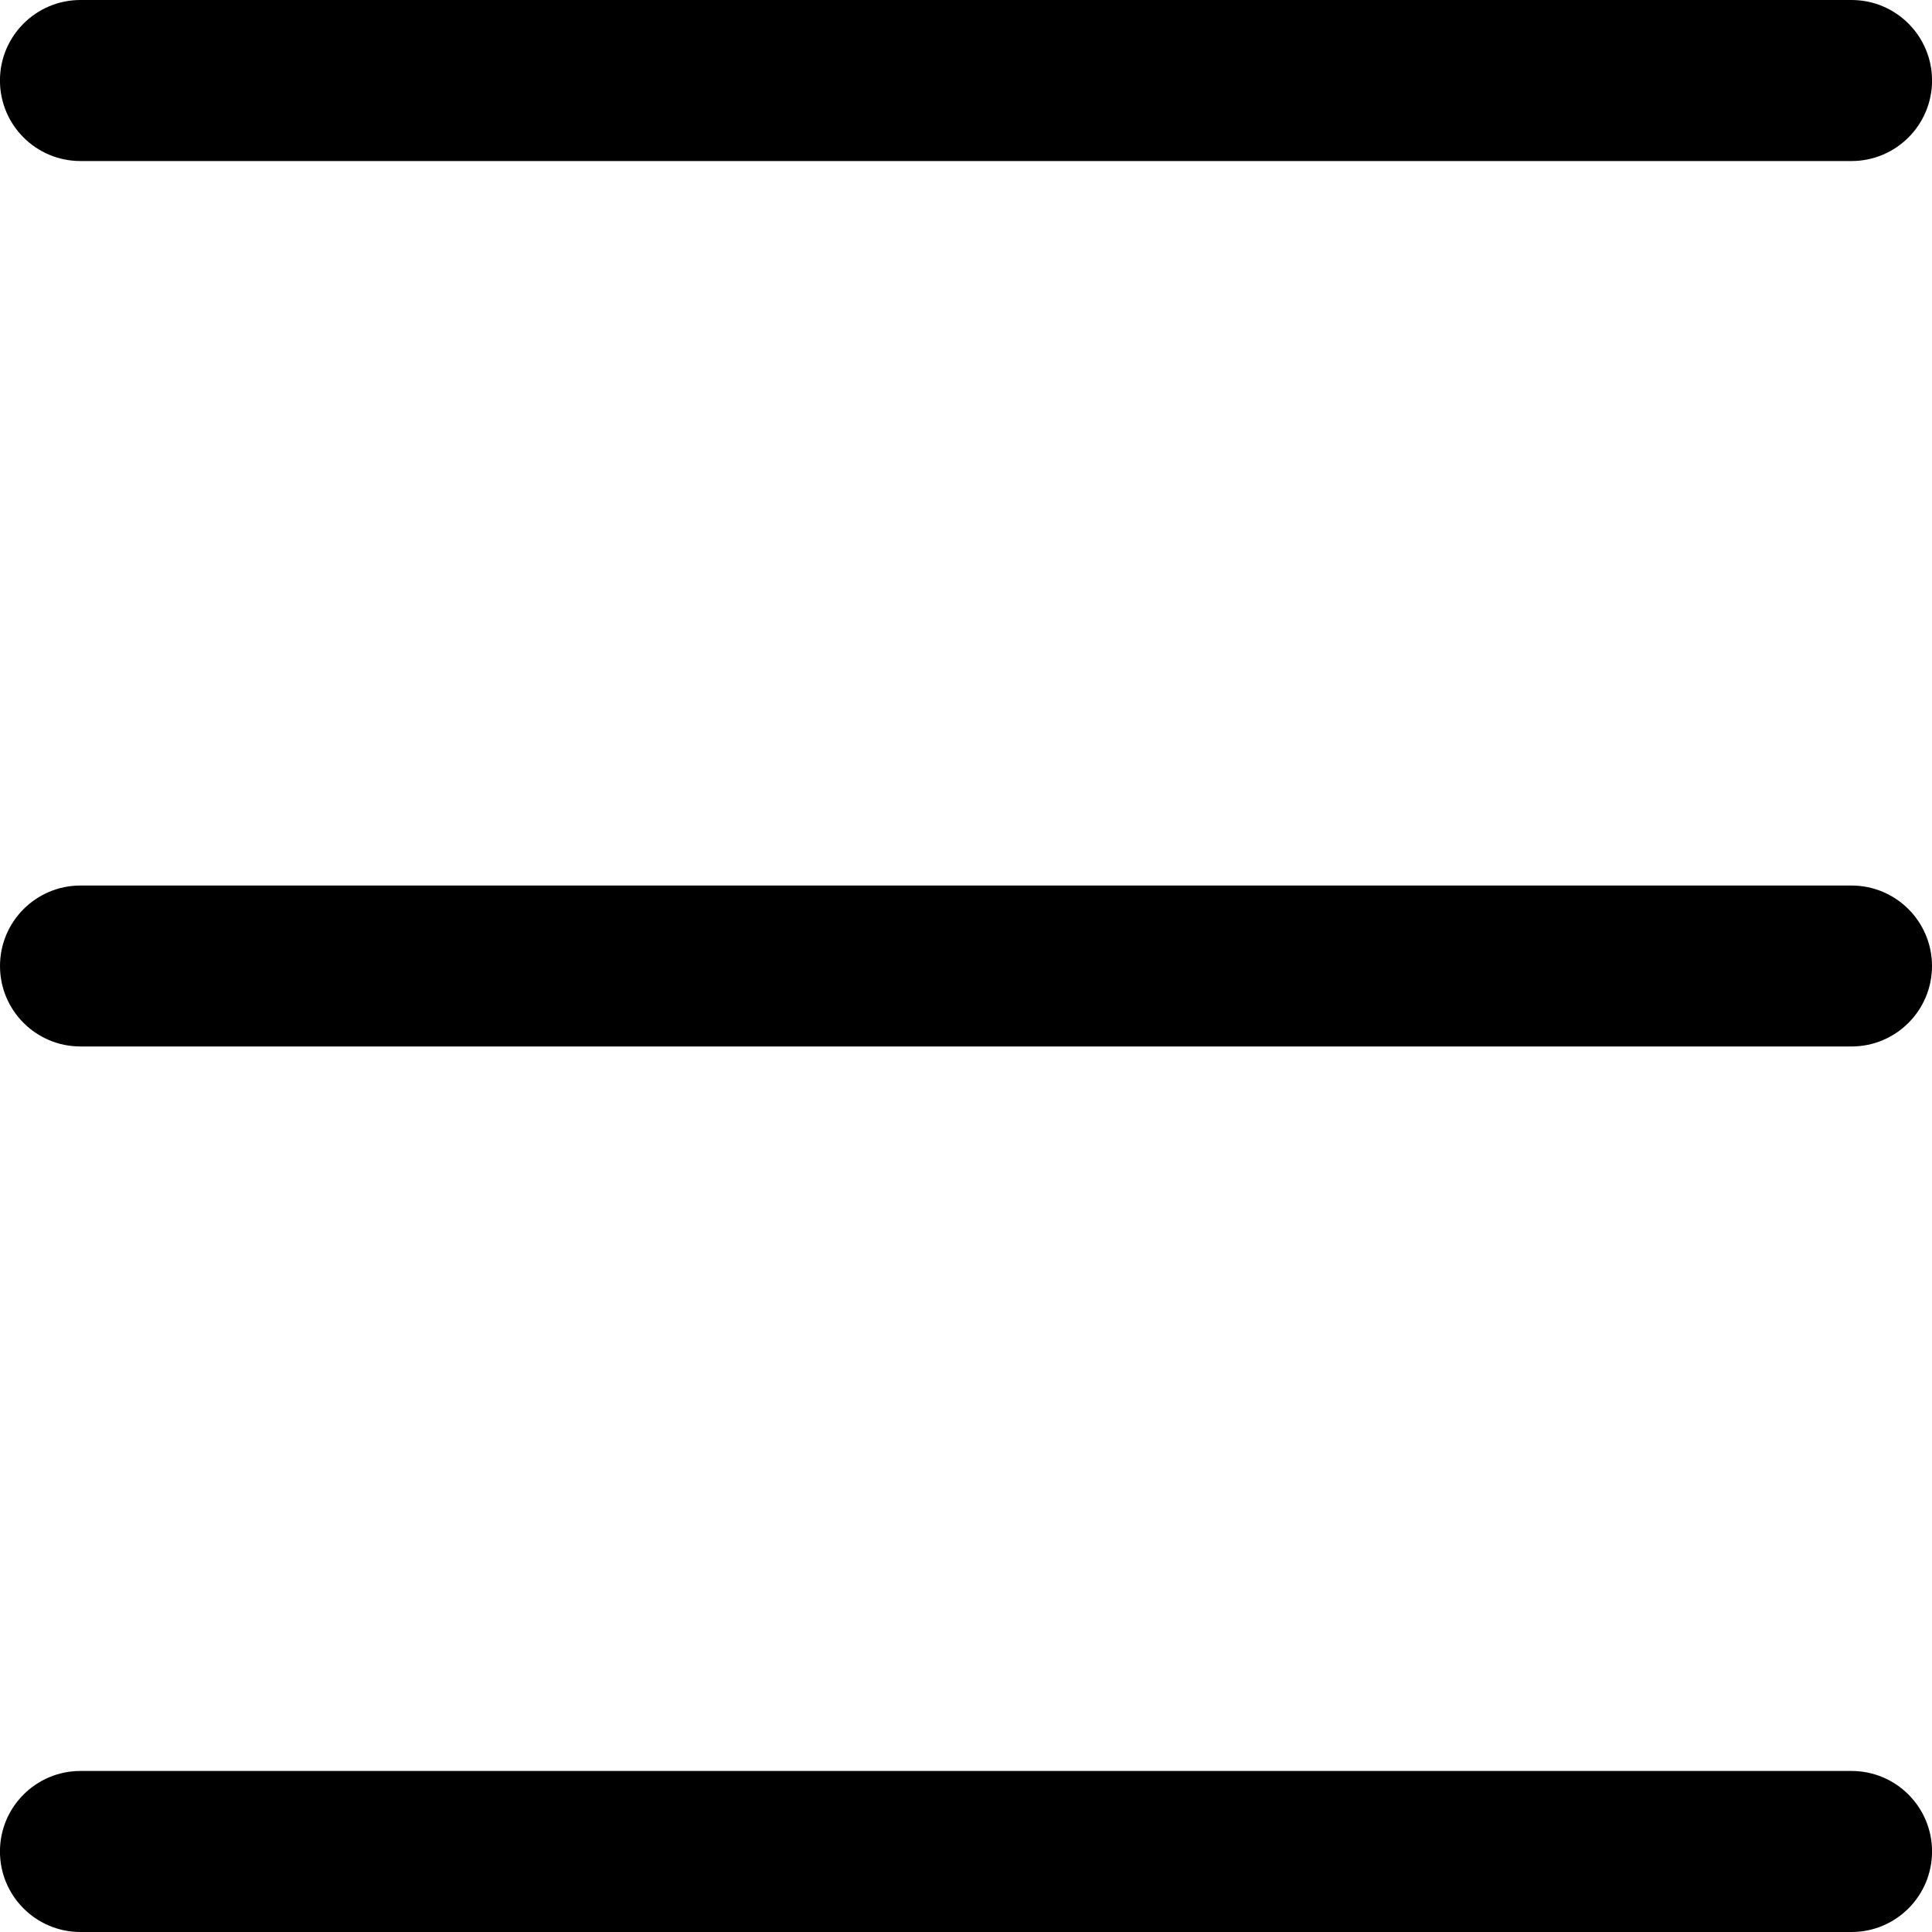
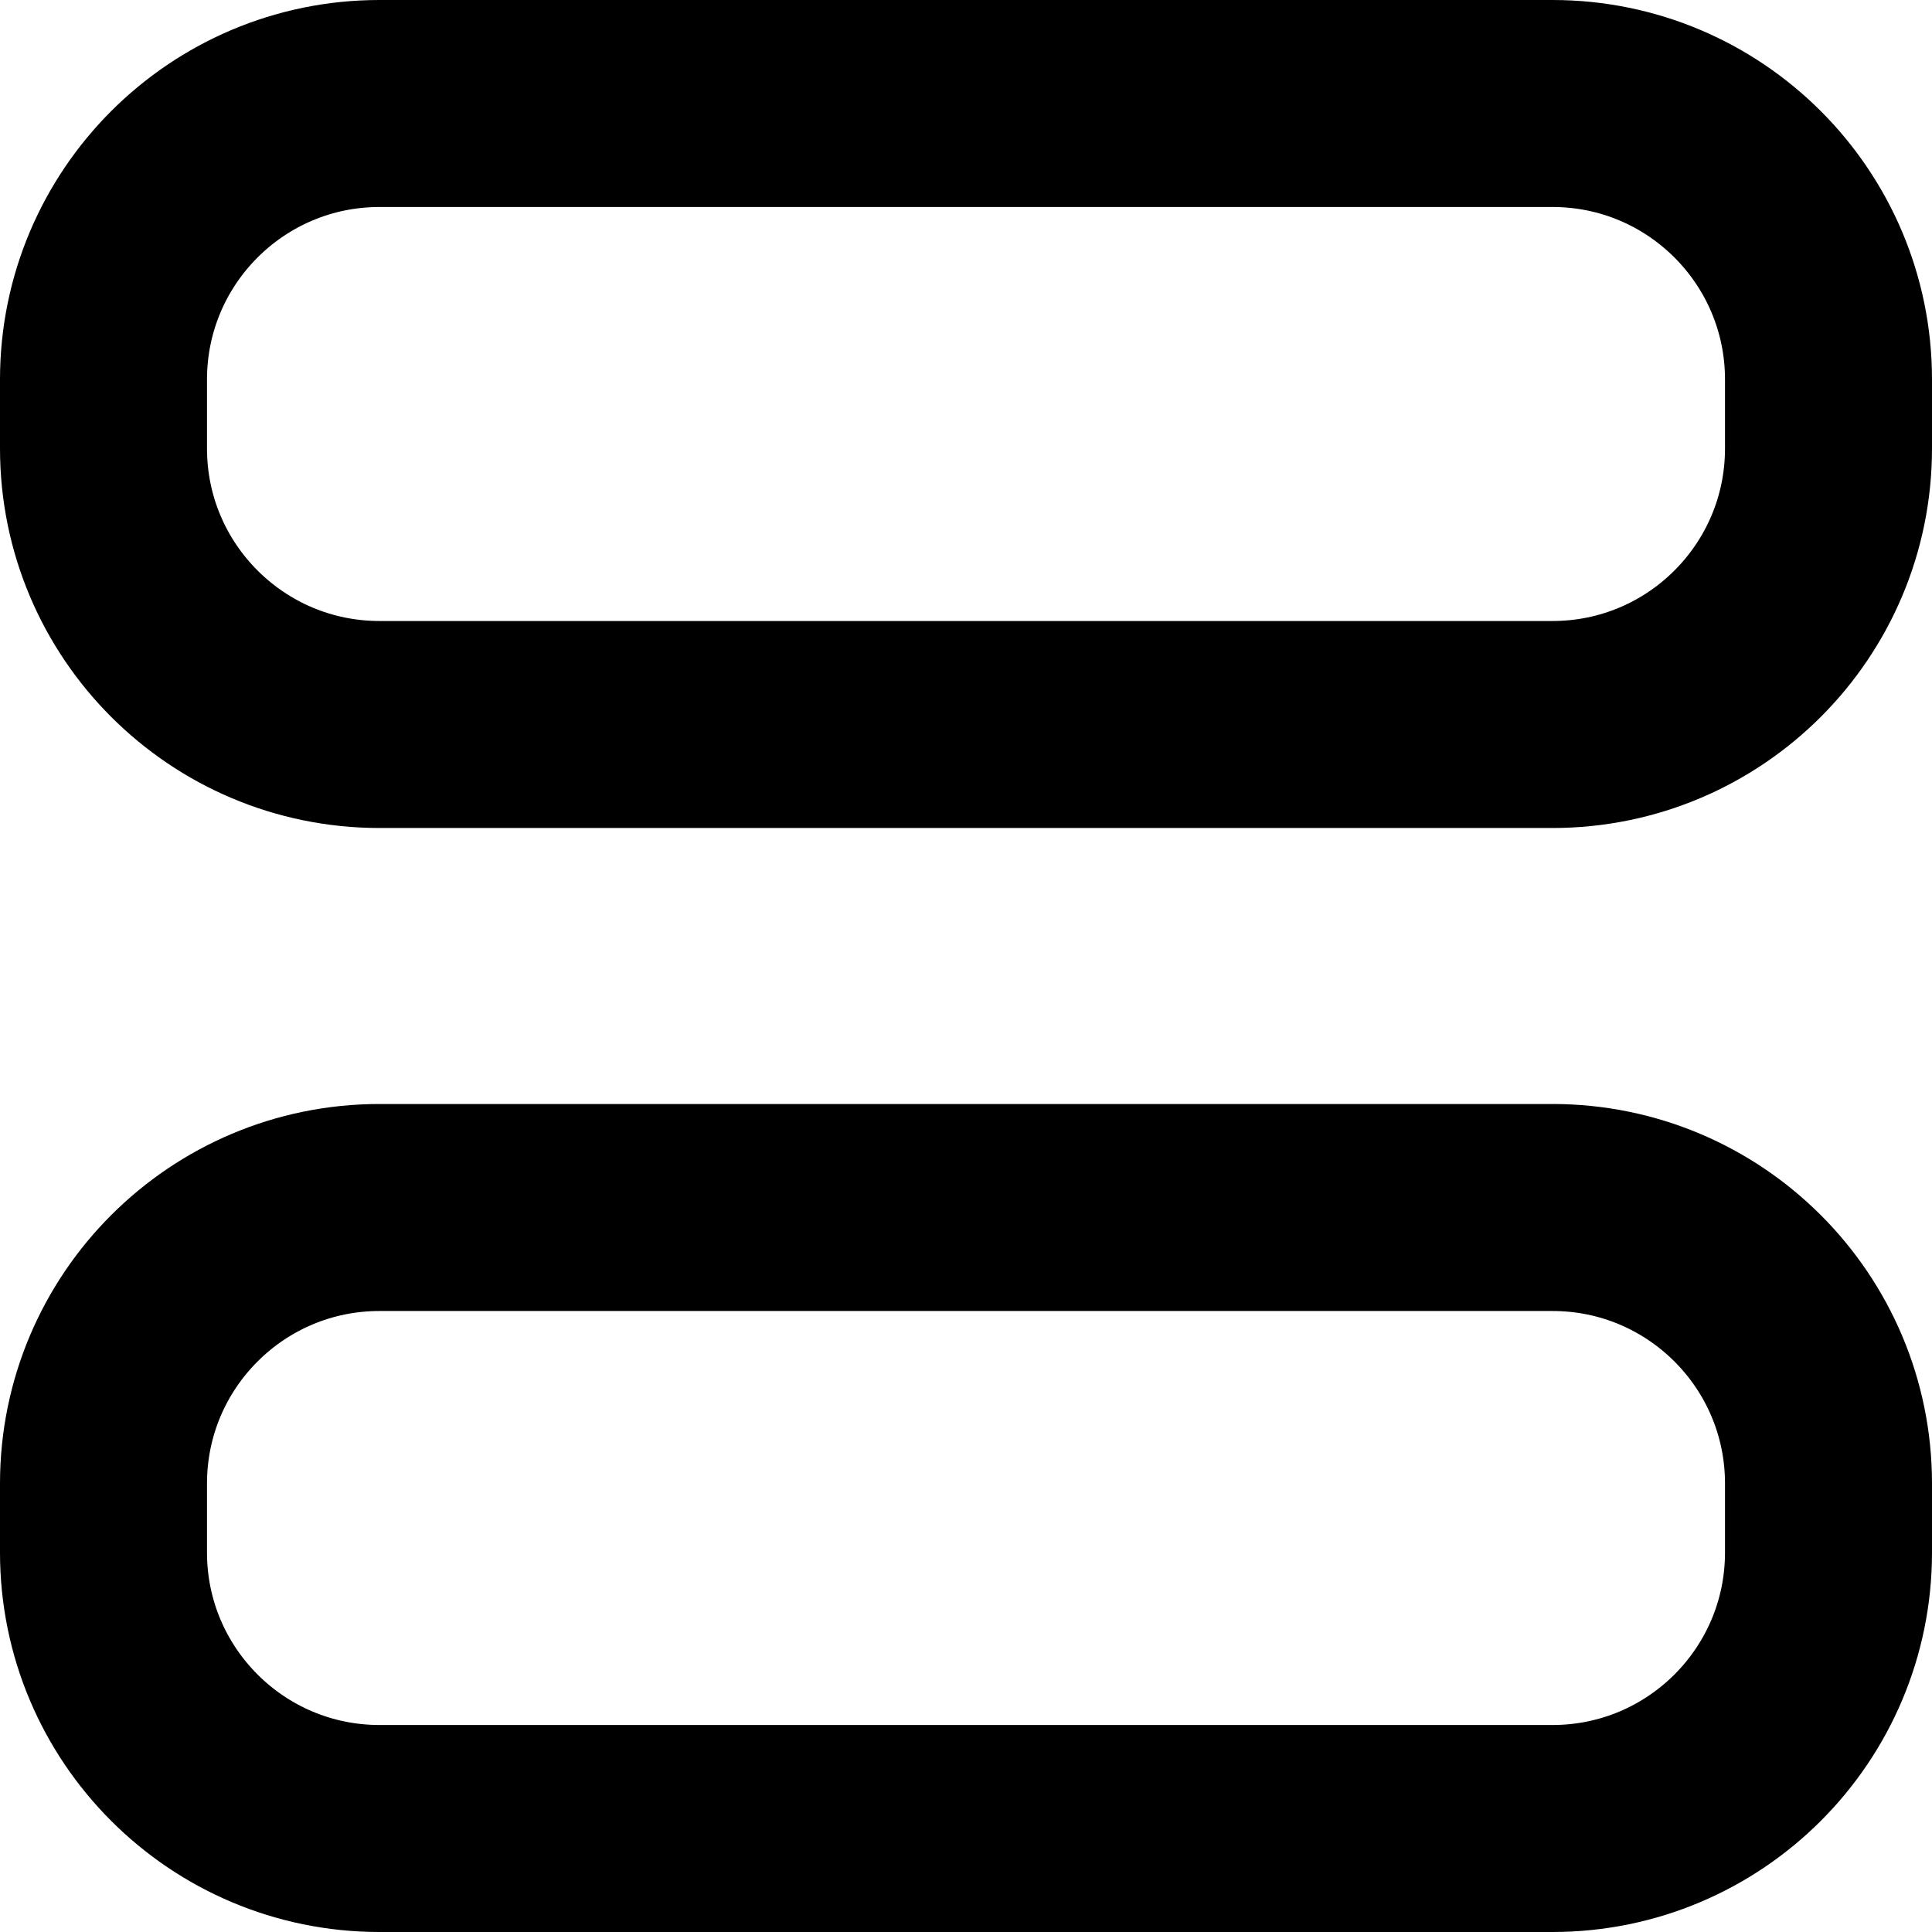
- <svg xmlns="http://www.w3.org/2000/svg" viewBox="0 0 20 20">
-   <path d="M.833 1.667A.833.833 0 0 1 .833 0h18.334a.833.833 0 1 1 0 1.667H.833zm0 9.166a.833.833 0 1 1 0-1.666h18.334a.833.833 0 1 1 0 1.666H.833zm0 9.167a.833.833 0 1 1 0-1.667h18.334a.833.833 0 0 1 0 1.667H.833z" fill="currentColor" />
+ <svg xmlns="http://www.w3.org/2000/svg" viewBox="0 0 14 14">
+   <g fill="none" fill-rule="evenodd" stroke="currentColor" stroke-width="1.5">
+     <rect width="12.5" height="4.5" x=".75" y=".75" rx="2" />
+     <rect width="12.5" height="4.5" x=".75" y="8.75" rx="2" />
+   </g>
</svg>
